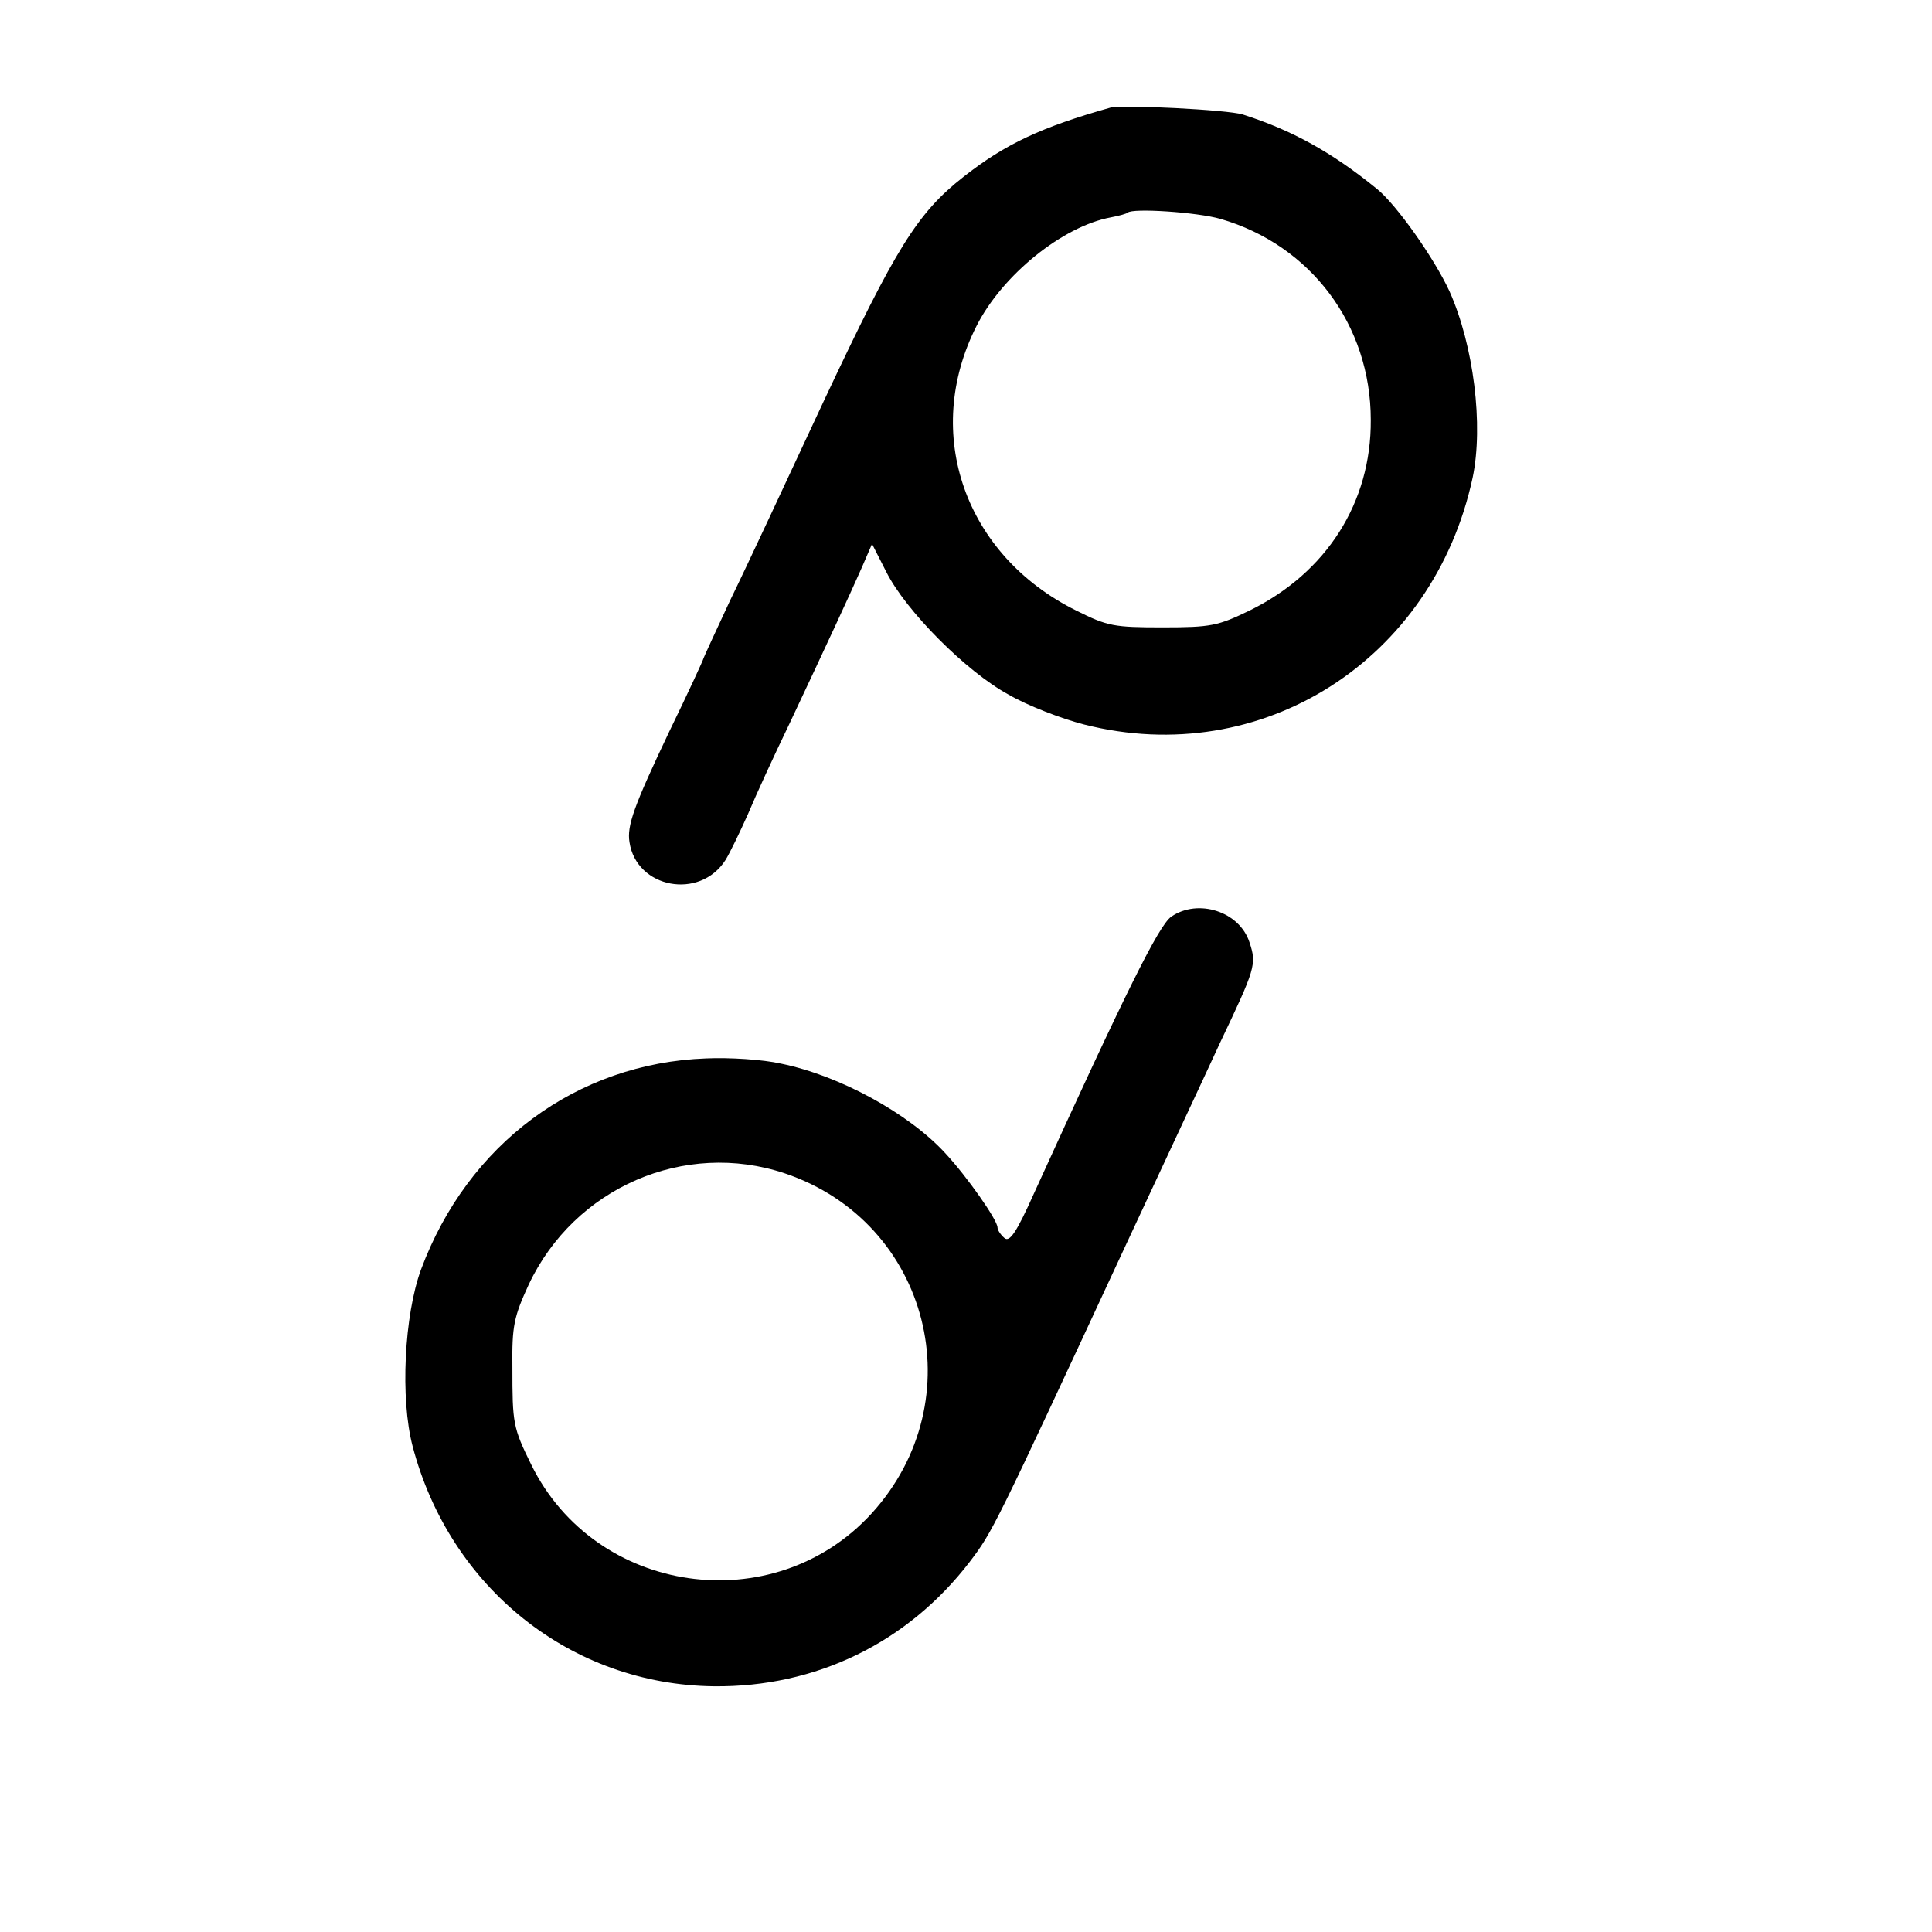
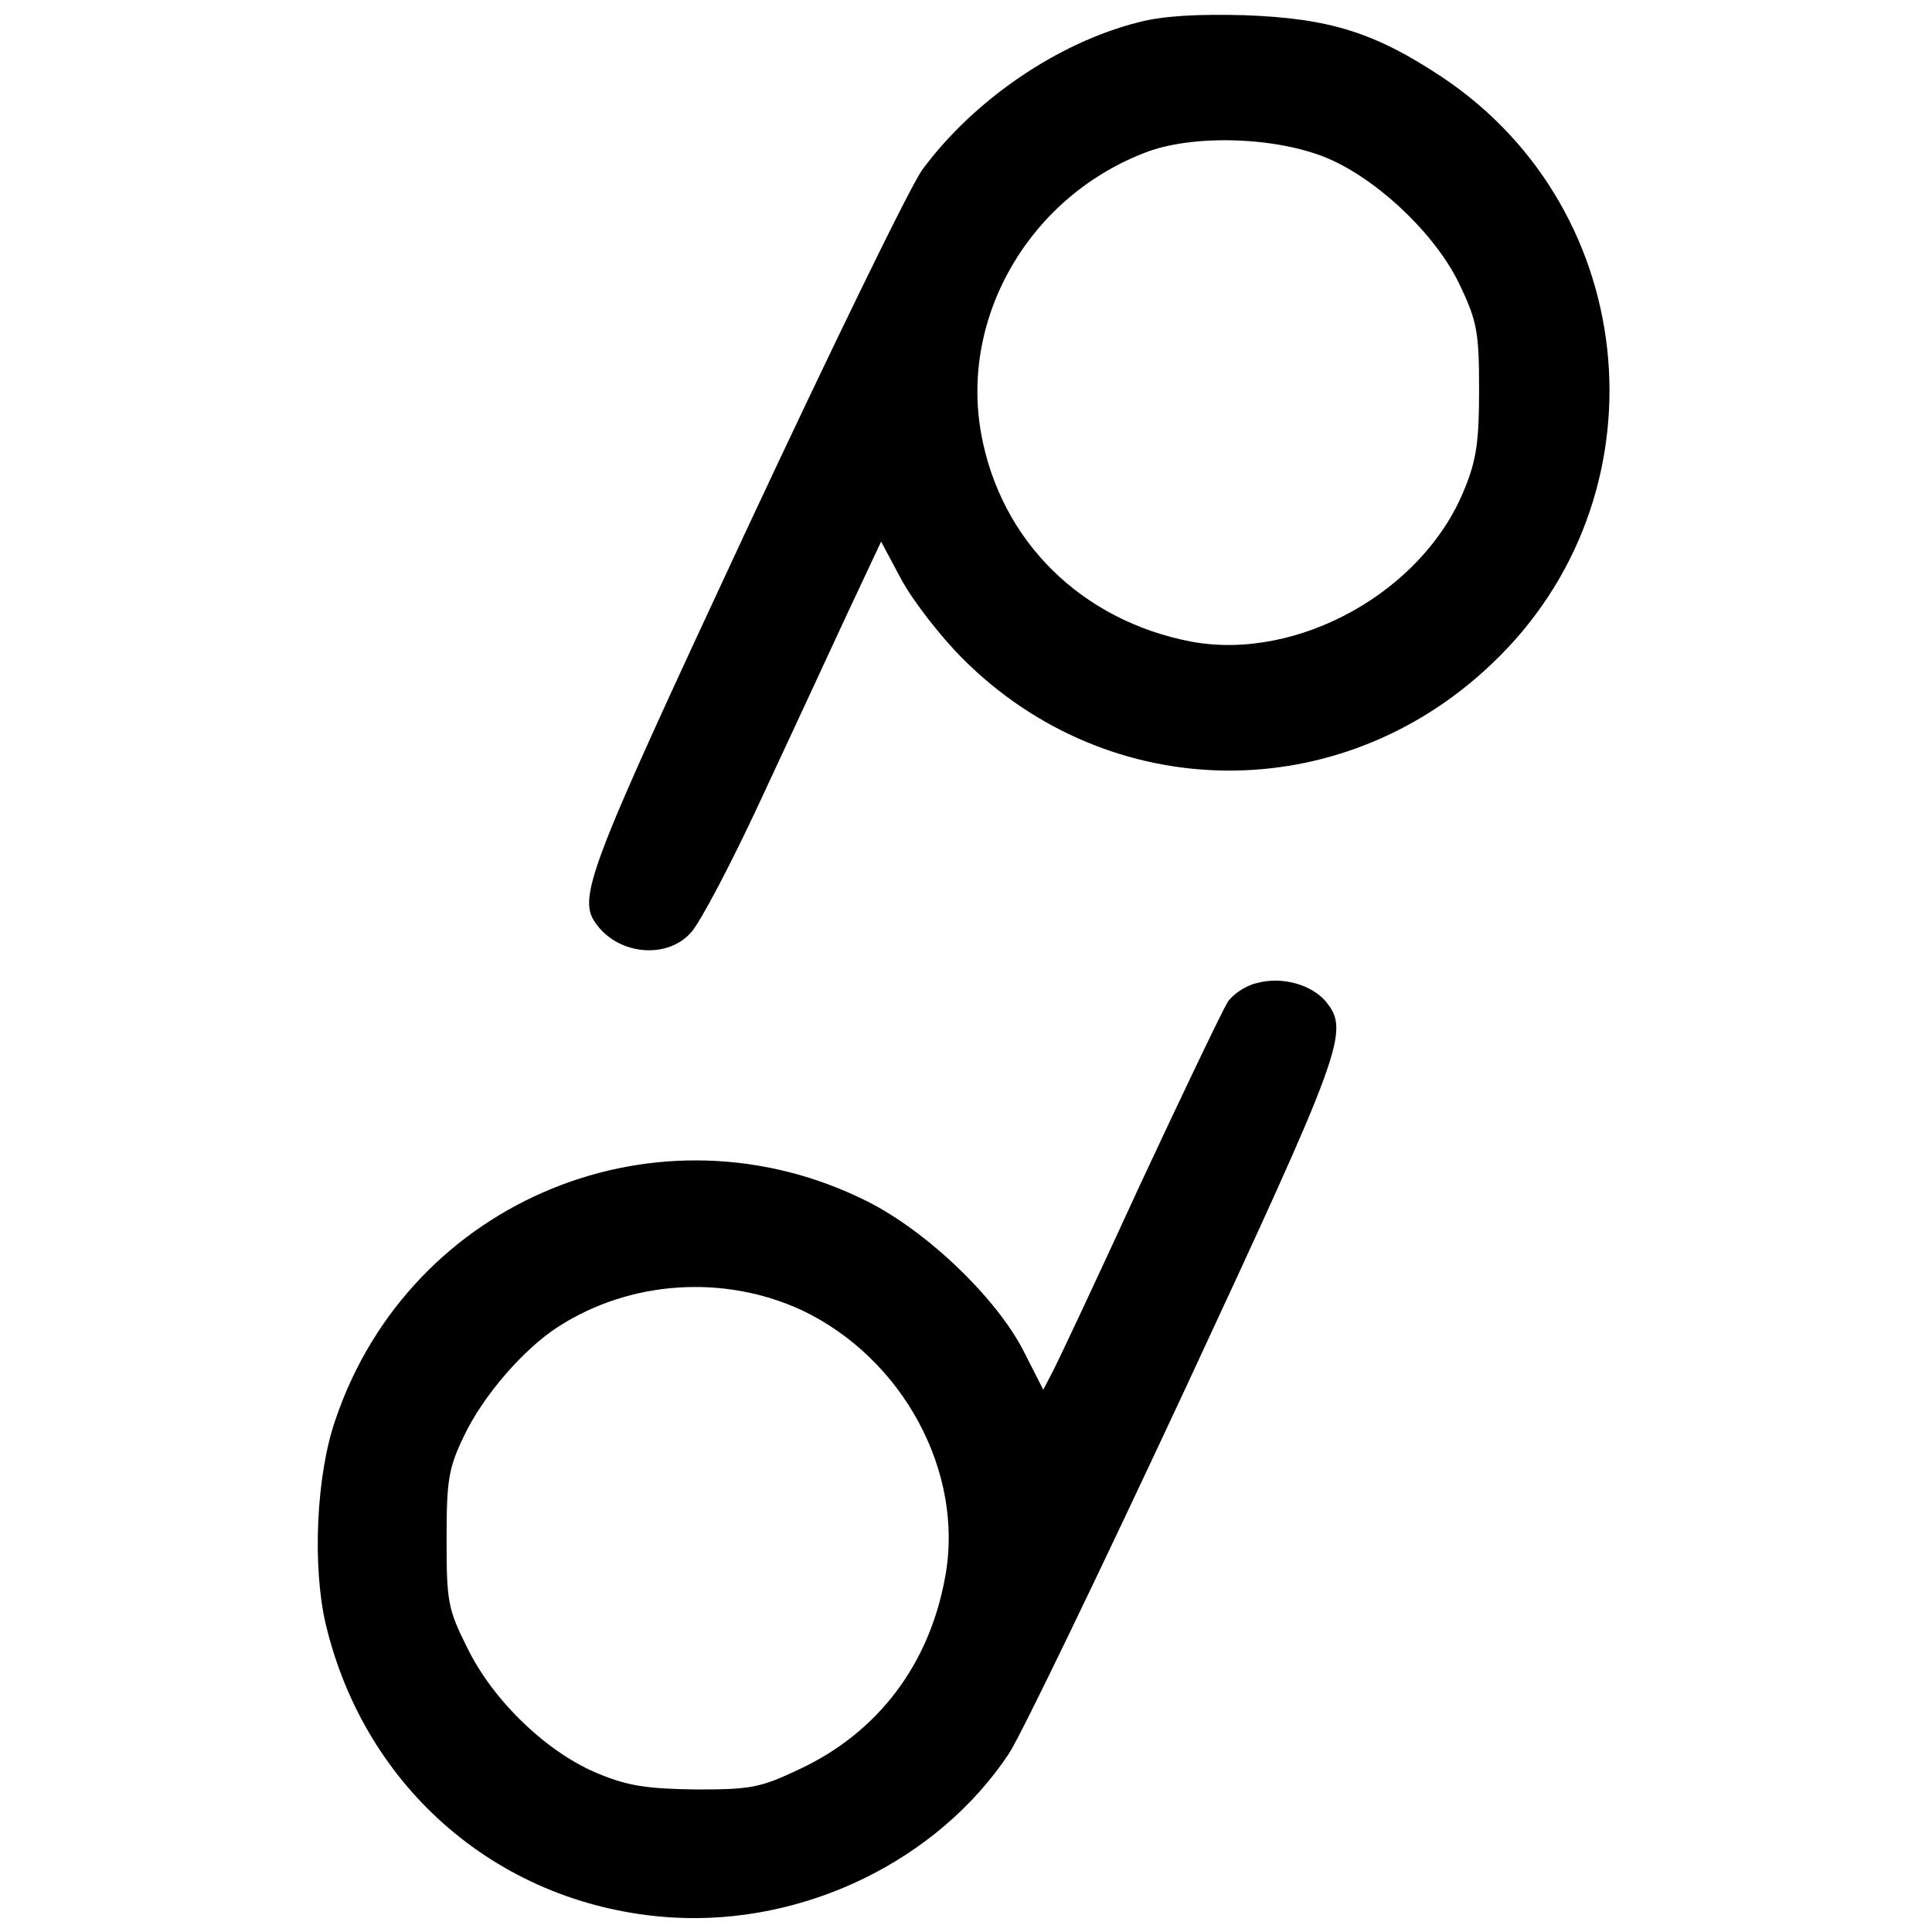
- <svg xmlns="http://www.w3.org/2000/svg" version="1.0" width="368pt" height="368pt" viewBox="0 0 368 368" preserveAspectRatio="xMidYMid meet">
-   <g transform="translate(0,368) scale(0.1,-0.1)" fill="#000000" stroke="none">
-     <path d="M2115 3475 c-131 -37 -200 -69 -280 -132 -88 -69 -129 -136 -265 -425 -70 -150 -150 -322 -179 -381 -28 -60 -51 -110 -51 -111 0 -2 -29 -65 -65 -139 -68 -143 -81 -180 -76 -211 13 -88 134 -111 183 -34 8 13 27 52 43 88 15 36 50 112 78 170 74 157 117 250 139 300 l19 44 27 -53 c37 -74 152 -190 233 -234 36 -21 101 -46 144 -57 338 -86 665 122 740 470 21 100 2 252 -44 355 -29 63 -101 165 -138 195 -86 70 -162 112 -256 142 -29 9 -229 19 -252 13z m210 -212 c172 -50 286 -202 286 -383 1 -157 -84 -291 -231 -363 -60 -29 -73 -32 -165 -32 -93 0 -105 2 -165 32 -212 105 -294 337 -190 542 49 97 164 190 256 207 16 3 30 7 32 9 9 9 132 1 177 -12z" />
-     <path d="M2231 1934 c-24 -17 -87 -144 -261 -526 -34 -76 -47 -95 -57 -86 -7 6 -13 15 -13 20 0 14 -58 97 -100 142 -69 75 -200 147 -312 170 -35 8 -99 12 -143 10 -247 -9 -454 -163 -543 -402 -32 -87 -40 -246 -16 -337 71 -270 302 -454 574 -457 194 -2 369 83 487 237 44 58 46 62 293 594 73 157 156 334 184 395 67 141 70 149 56 191 -19 59 -98 84 -149 49z m-736 -489 c276 -93 362 -432 165 -648 -187 -204 -526 -155 -648 93 -35 71 -36 79 -36 185 -1 80 3 97 31 158 87 185 297 276 488 212z" />
+ <svg xmlns="http://www.w3.org/2000/svg" version="1.0" width="305pt" height="305pt" viewBox="0 0 305 305" preserveAspectRatio="xMidYMid meet">
+   <g transform="translate(0,305) scale(0.1,-0.1)" fill="#000000" stroke="none">
+     <path d="M1798 3015 c-128 -32 -261 -123 -342 -233 -19 -26 -145 -285 -280 -574 -252 -541 -266 -577 -233 -619 36 -47 111 -53 148 -11 14 15 63 108 109 207 46 99 108 232 137 295 l54 115 32 -60 c18 -33 61 -89 97 -125 232 -232 596 -236 835 -8 277 262 239 714 -78 926 -107 71 -178 93 -312 98 -74 2 -129 -1 -167 -11z m305 -218 c80 -37 168 -123 203 -200 26 -55 29 -73 29 -162 0 -81 -4 -111 -23 -157 -65 -162 -263 -272 -431 -241 -173 33 -301 158 -332 328 -34 187 79 378 264 446 78 28 212 22 290 -14z" />
+     <path d="M1984 1498 c-18 -4 -38 -18 -46 -30 -8 -13 -70 -142 -138 -288 -67 -146 -129 -278 -138 -295 l-15 -29 -30 59 c-42 84 -152 190 -247 238 -328 165 -722 4 -840 -343 -31 -88 -37 -232 -16 -323 62 -263 278 -447 546 -464 210 -13 421 90 533 259 19 29 143 286 276 571 253 544 262 569 224 616 -23 27 -70 40 -109 29z m-719 -516 c161 -76 258 -257 227 -422 -25 -138 -106 -245 -230 -303 -61 -29 -76 -32 -162 -32 -75 1 -107 5 -153 24 -81 32 -168 115 -209 199 -31 62 -33 73 -33 172 0 93 3 112 27 162 30 64 95 139 150 174 114 73 261 82 383 26z" />
  </g>
</svg>
